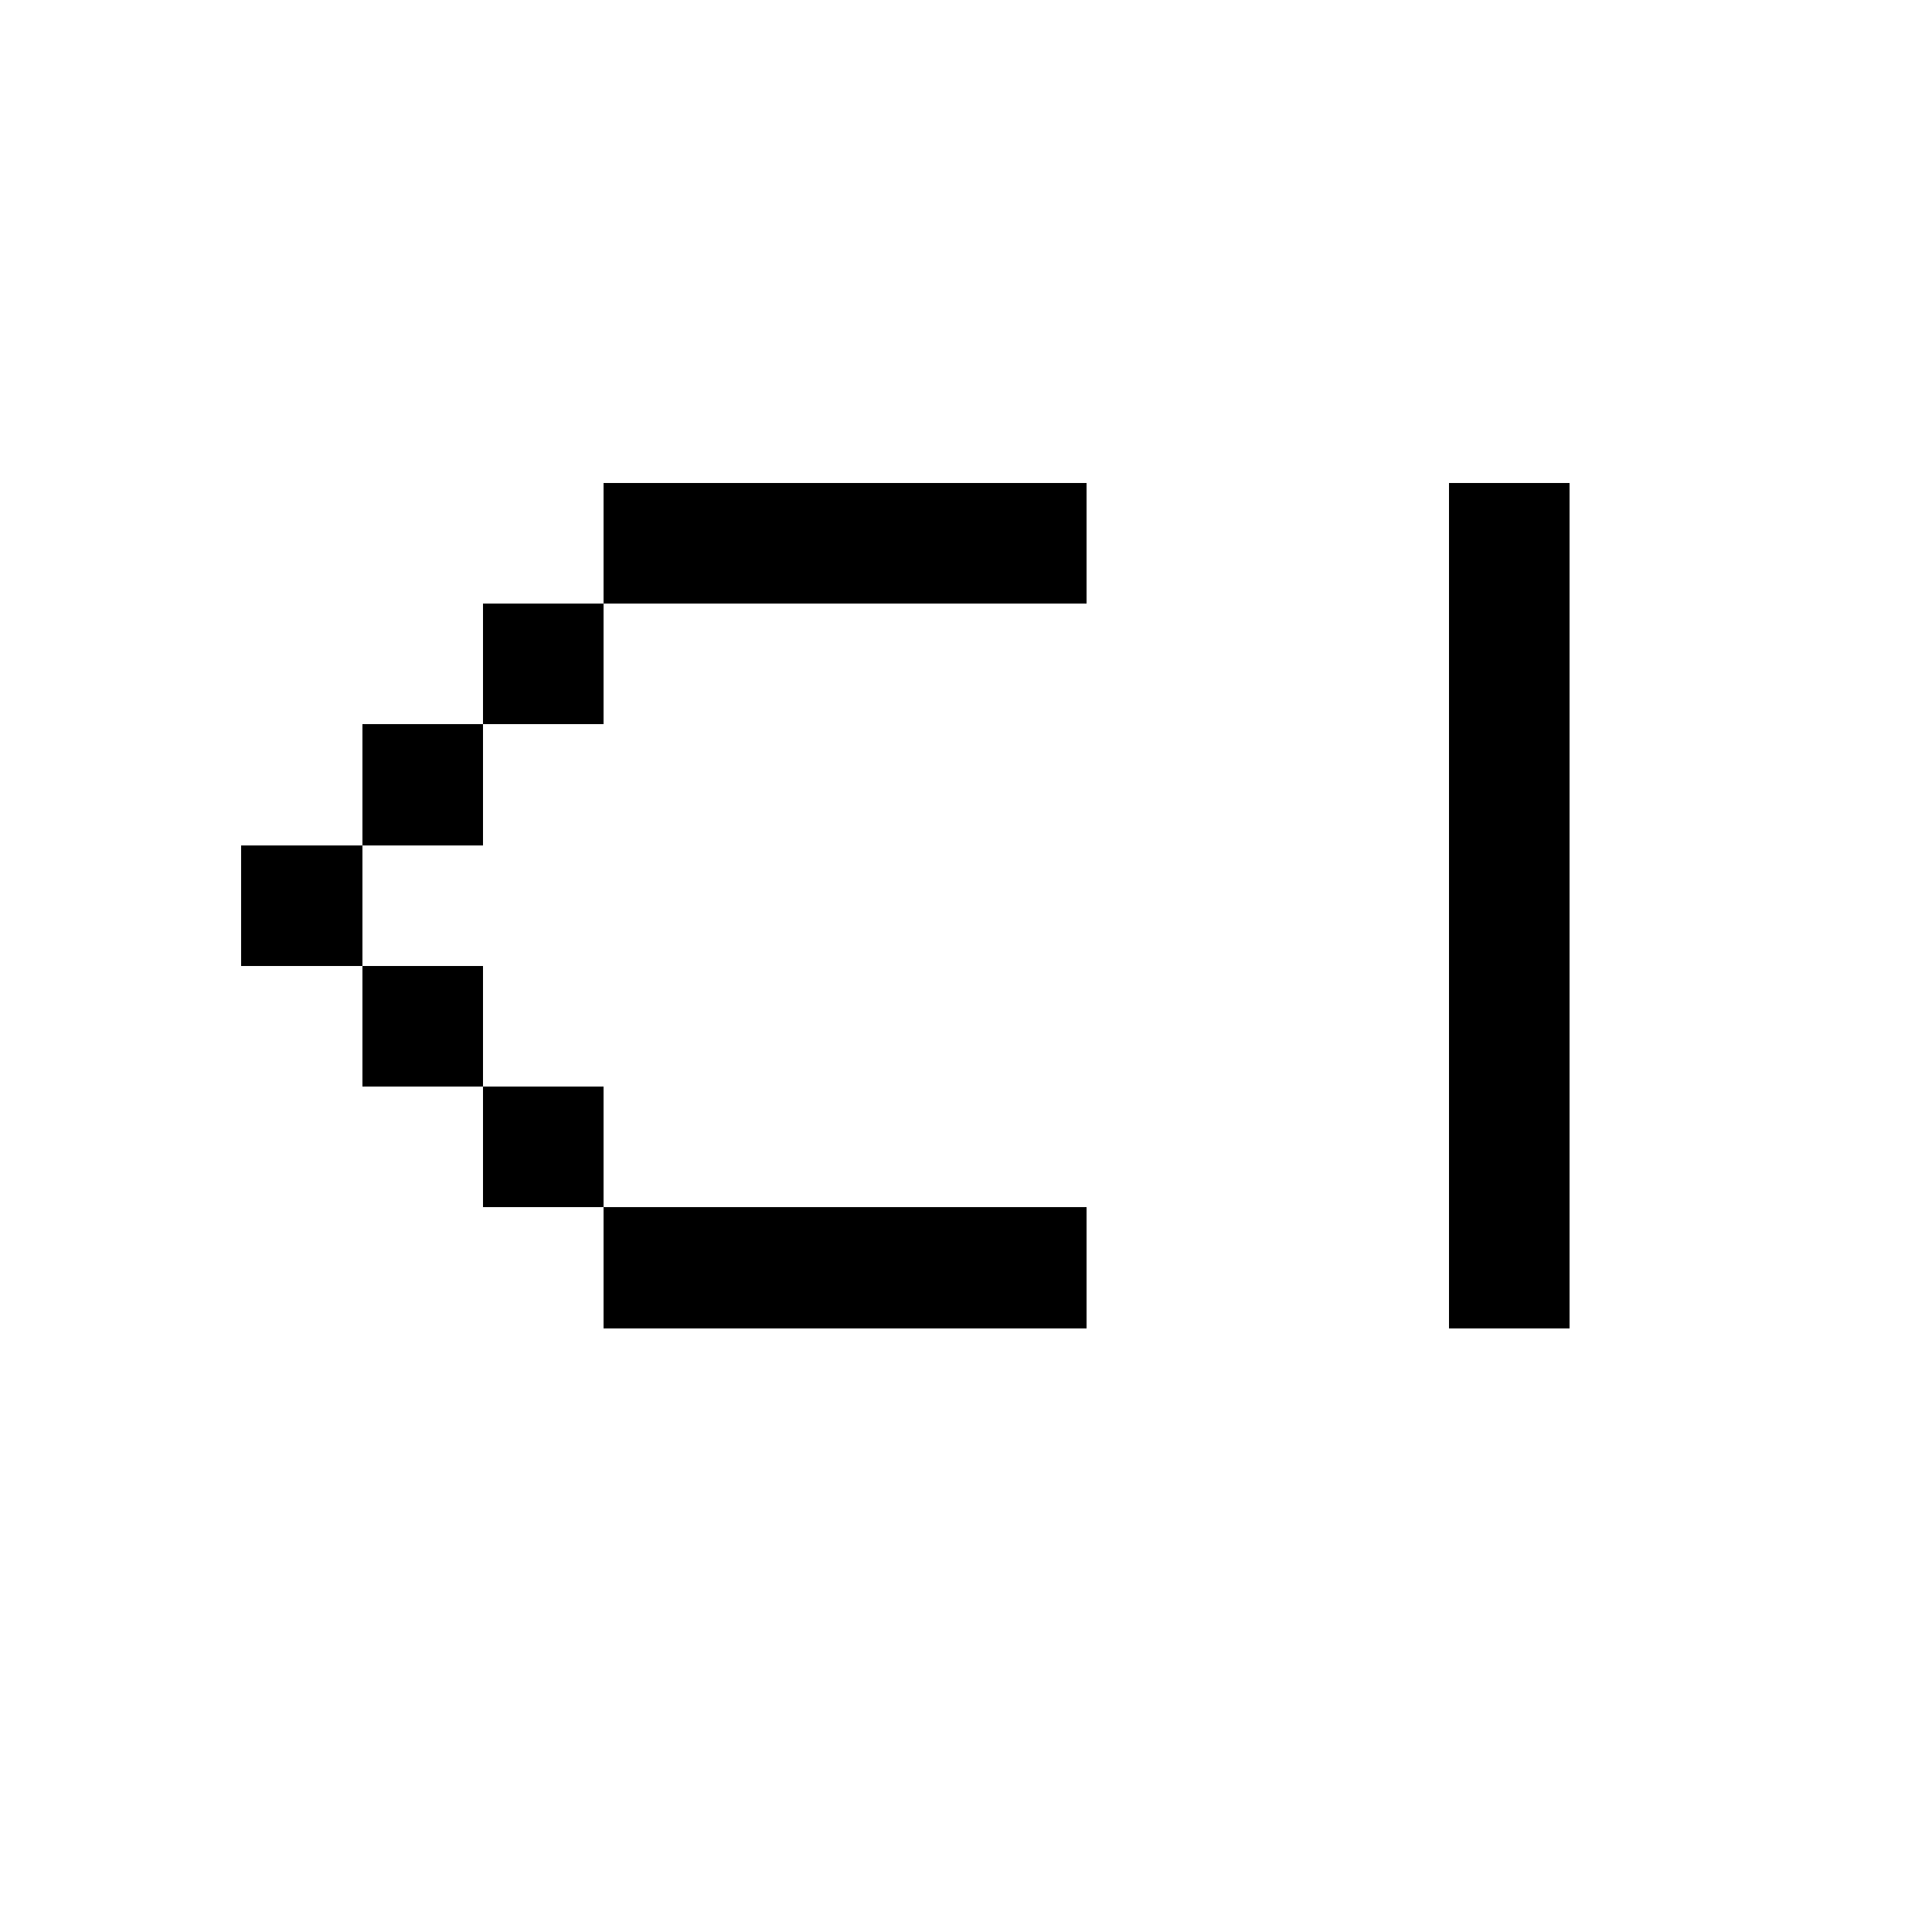
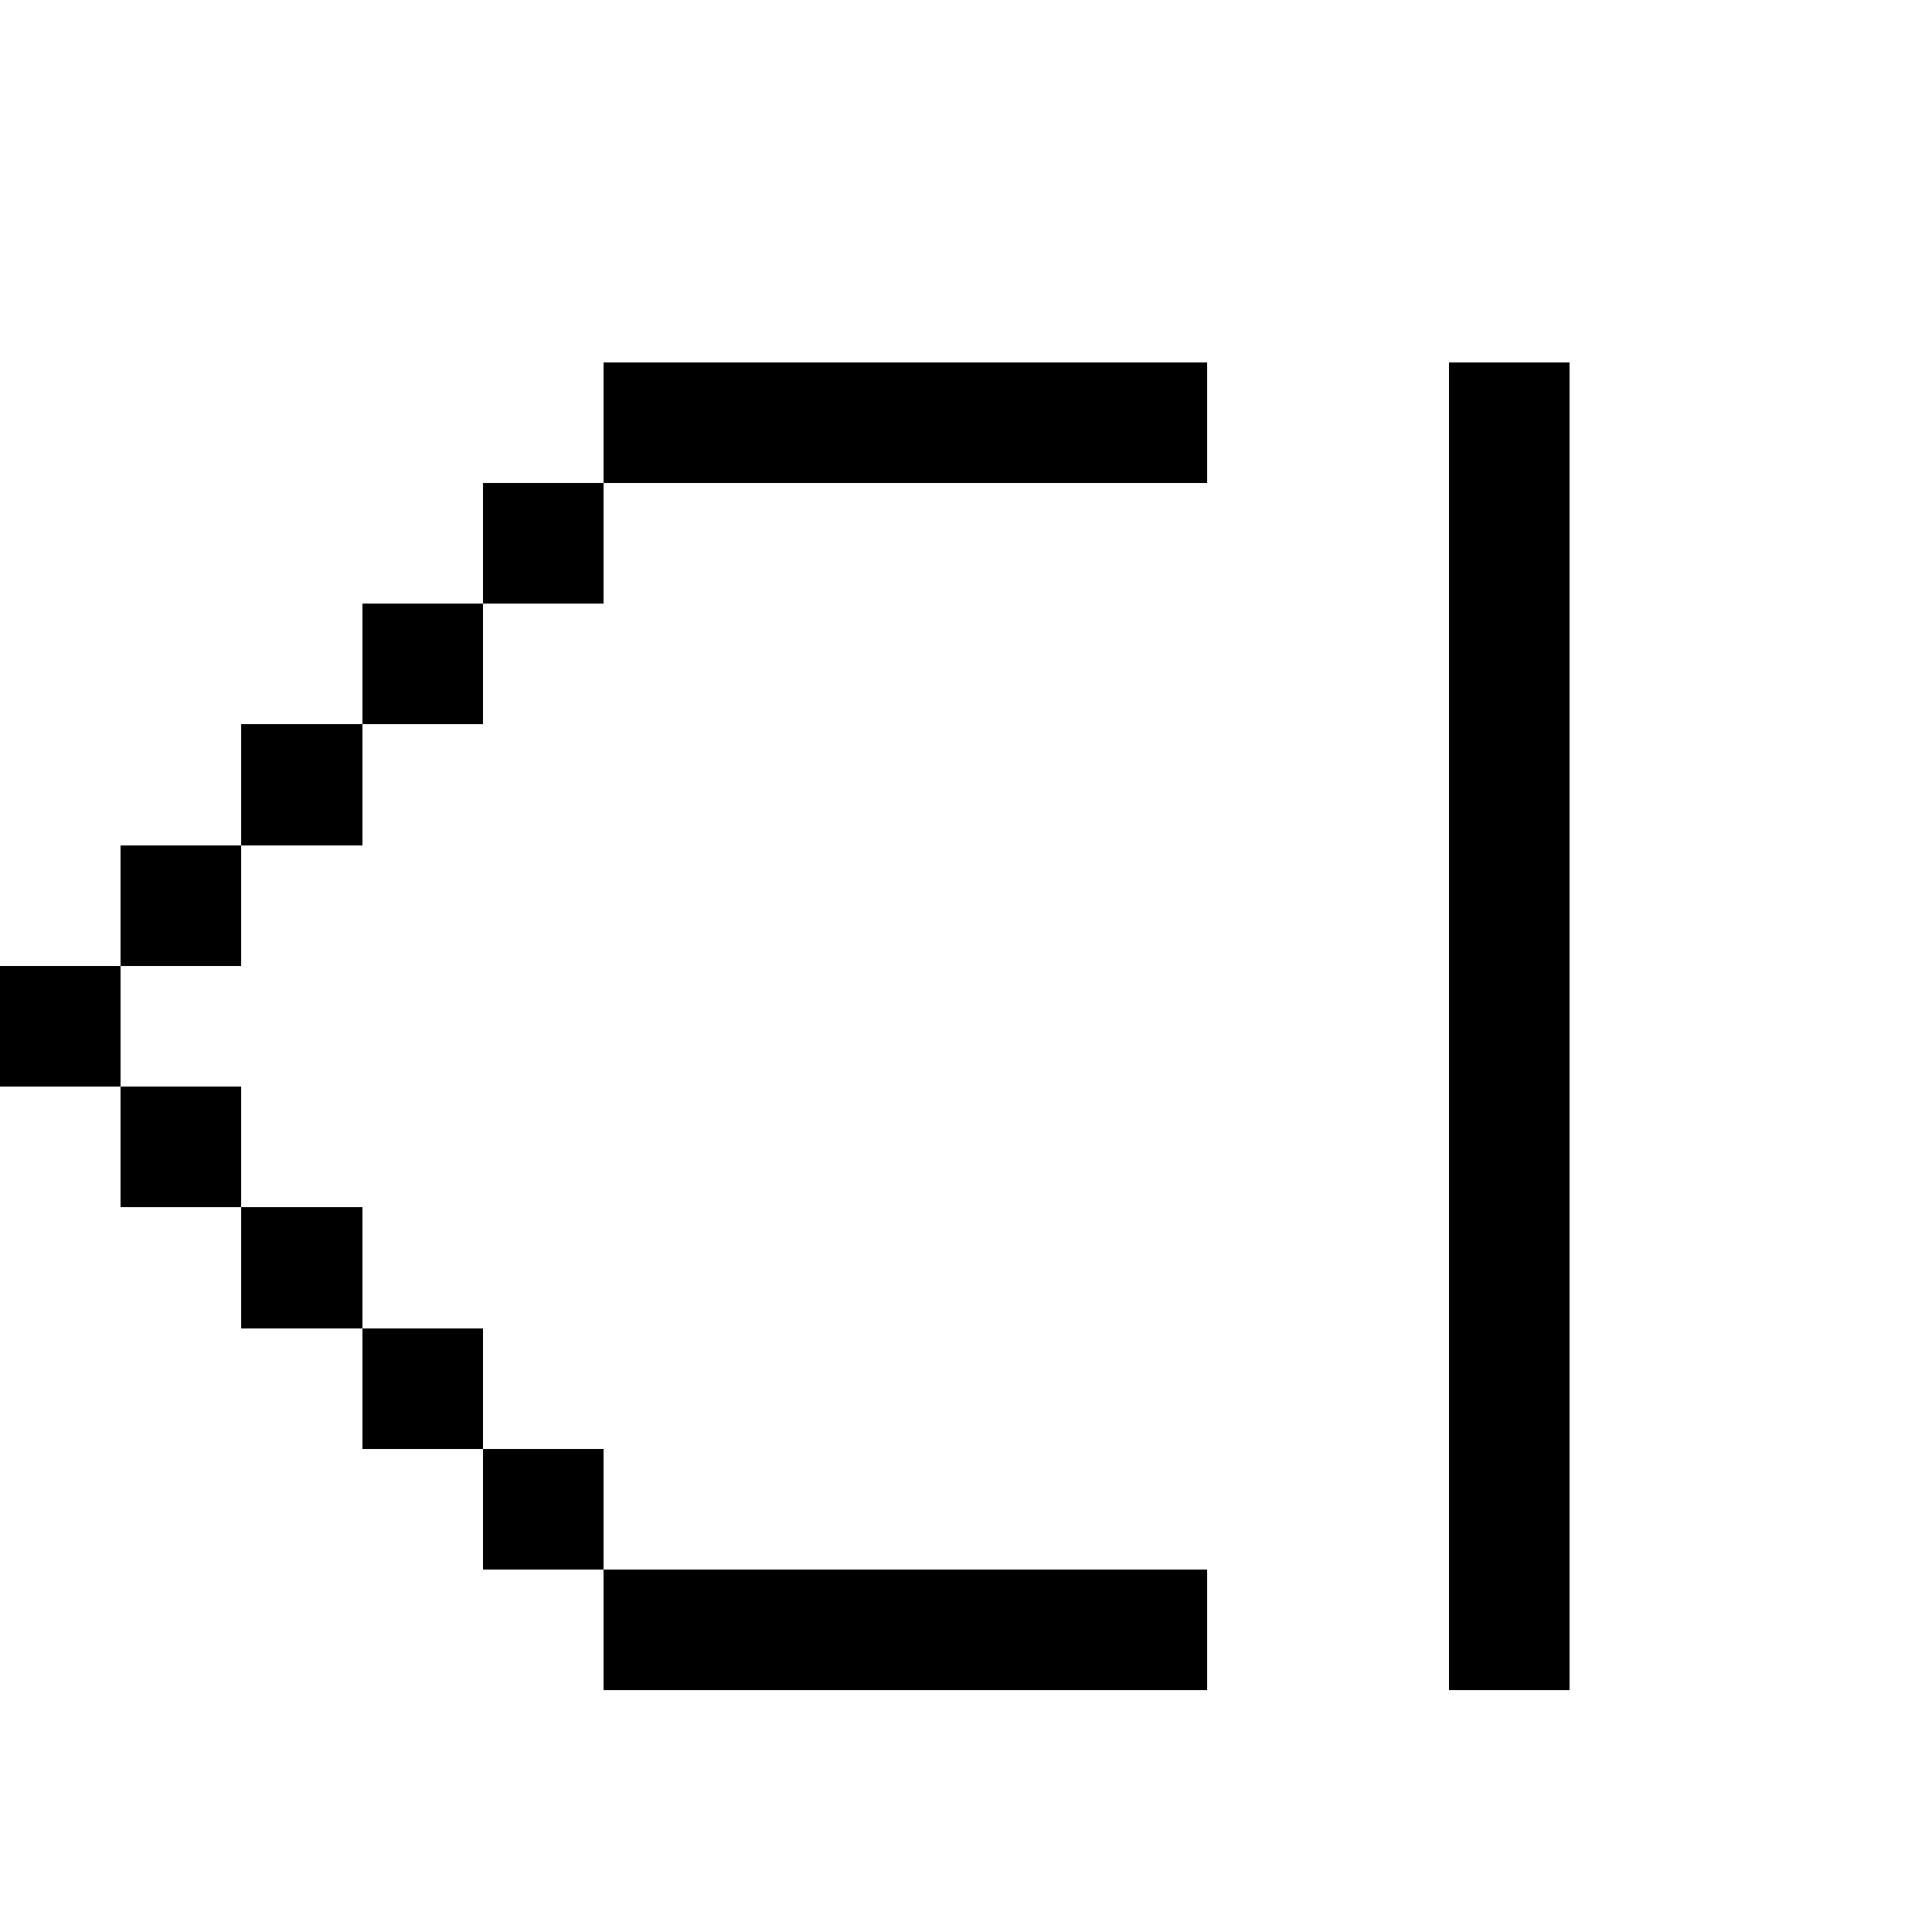
<svg xmlns="http://www.w3.org/2000/svg" viewBox="0 0 16 16" width="16" height="16" shape-rendering="crispEdges" role="img" aria-label="not_include">
-   <rect x="5" y="4" width="4" height="1" fill="currentColor" />
-   <rect x="12" y="4" width="1" height="7" fill="currentColor" />
-   <rect x="4" y="5" width="1" height="1" fill="currentColor" />
-   <rect x="3" y="6" width="1" height="1" fill="currentColor" />
-   <rect x="2" y="7" width="1" height="1" fill="currentColor" />
-   <rect x="3" y="8" width="1" height="1" fill="currentColor" />
-   <rect x="4" y="9" width="1" height="1" fill="currentColor" />
-   <rect x="5" y="10" width="4" height="1" fill="currentColor" />
+   <rect x="5" y="3" width="5" height="1" fill="currentColor" />
+   <rect x="12" y="3" width="1" height="11" fill="currentColor" />
+   <rect x="4" y="4" width="1" height="1" fill="currentColor" />
+   <rect x="3" y="5" width="1" height="1" fill="currentColor" />
+   <rect x="2" y="6" width="1" height="1" fill="currentColor" />
+   <rect x="1" y="7" width="1" height="1" fill="currentColor" />
+   <rect x="0" y="8" width="1" height="1" fill="currentColor" />
+   <rect x="1" y="9" width="1" height="1" fill="currentColor" />
+   <rect x="2" y="10" width="1" height="1" fill="currentColor" />
+   <rect x="3" y="11" width="1" height="1" fill="currentColor" />
+   <rect x="4" y="12" width="1" height="1" fill="currentColor" />
+   <rect x="5" y="13" width="5" height="1" fill="currentColor" />
</svg>
